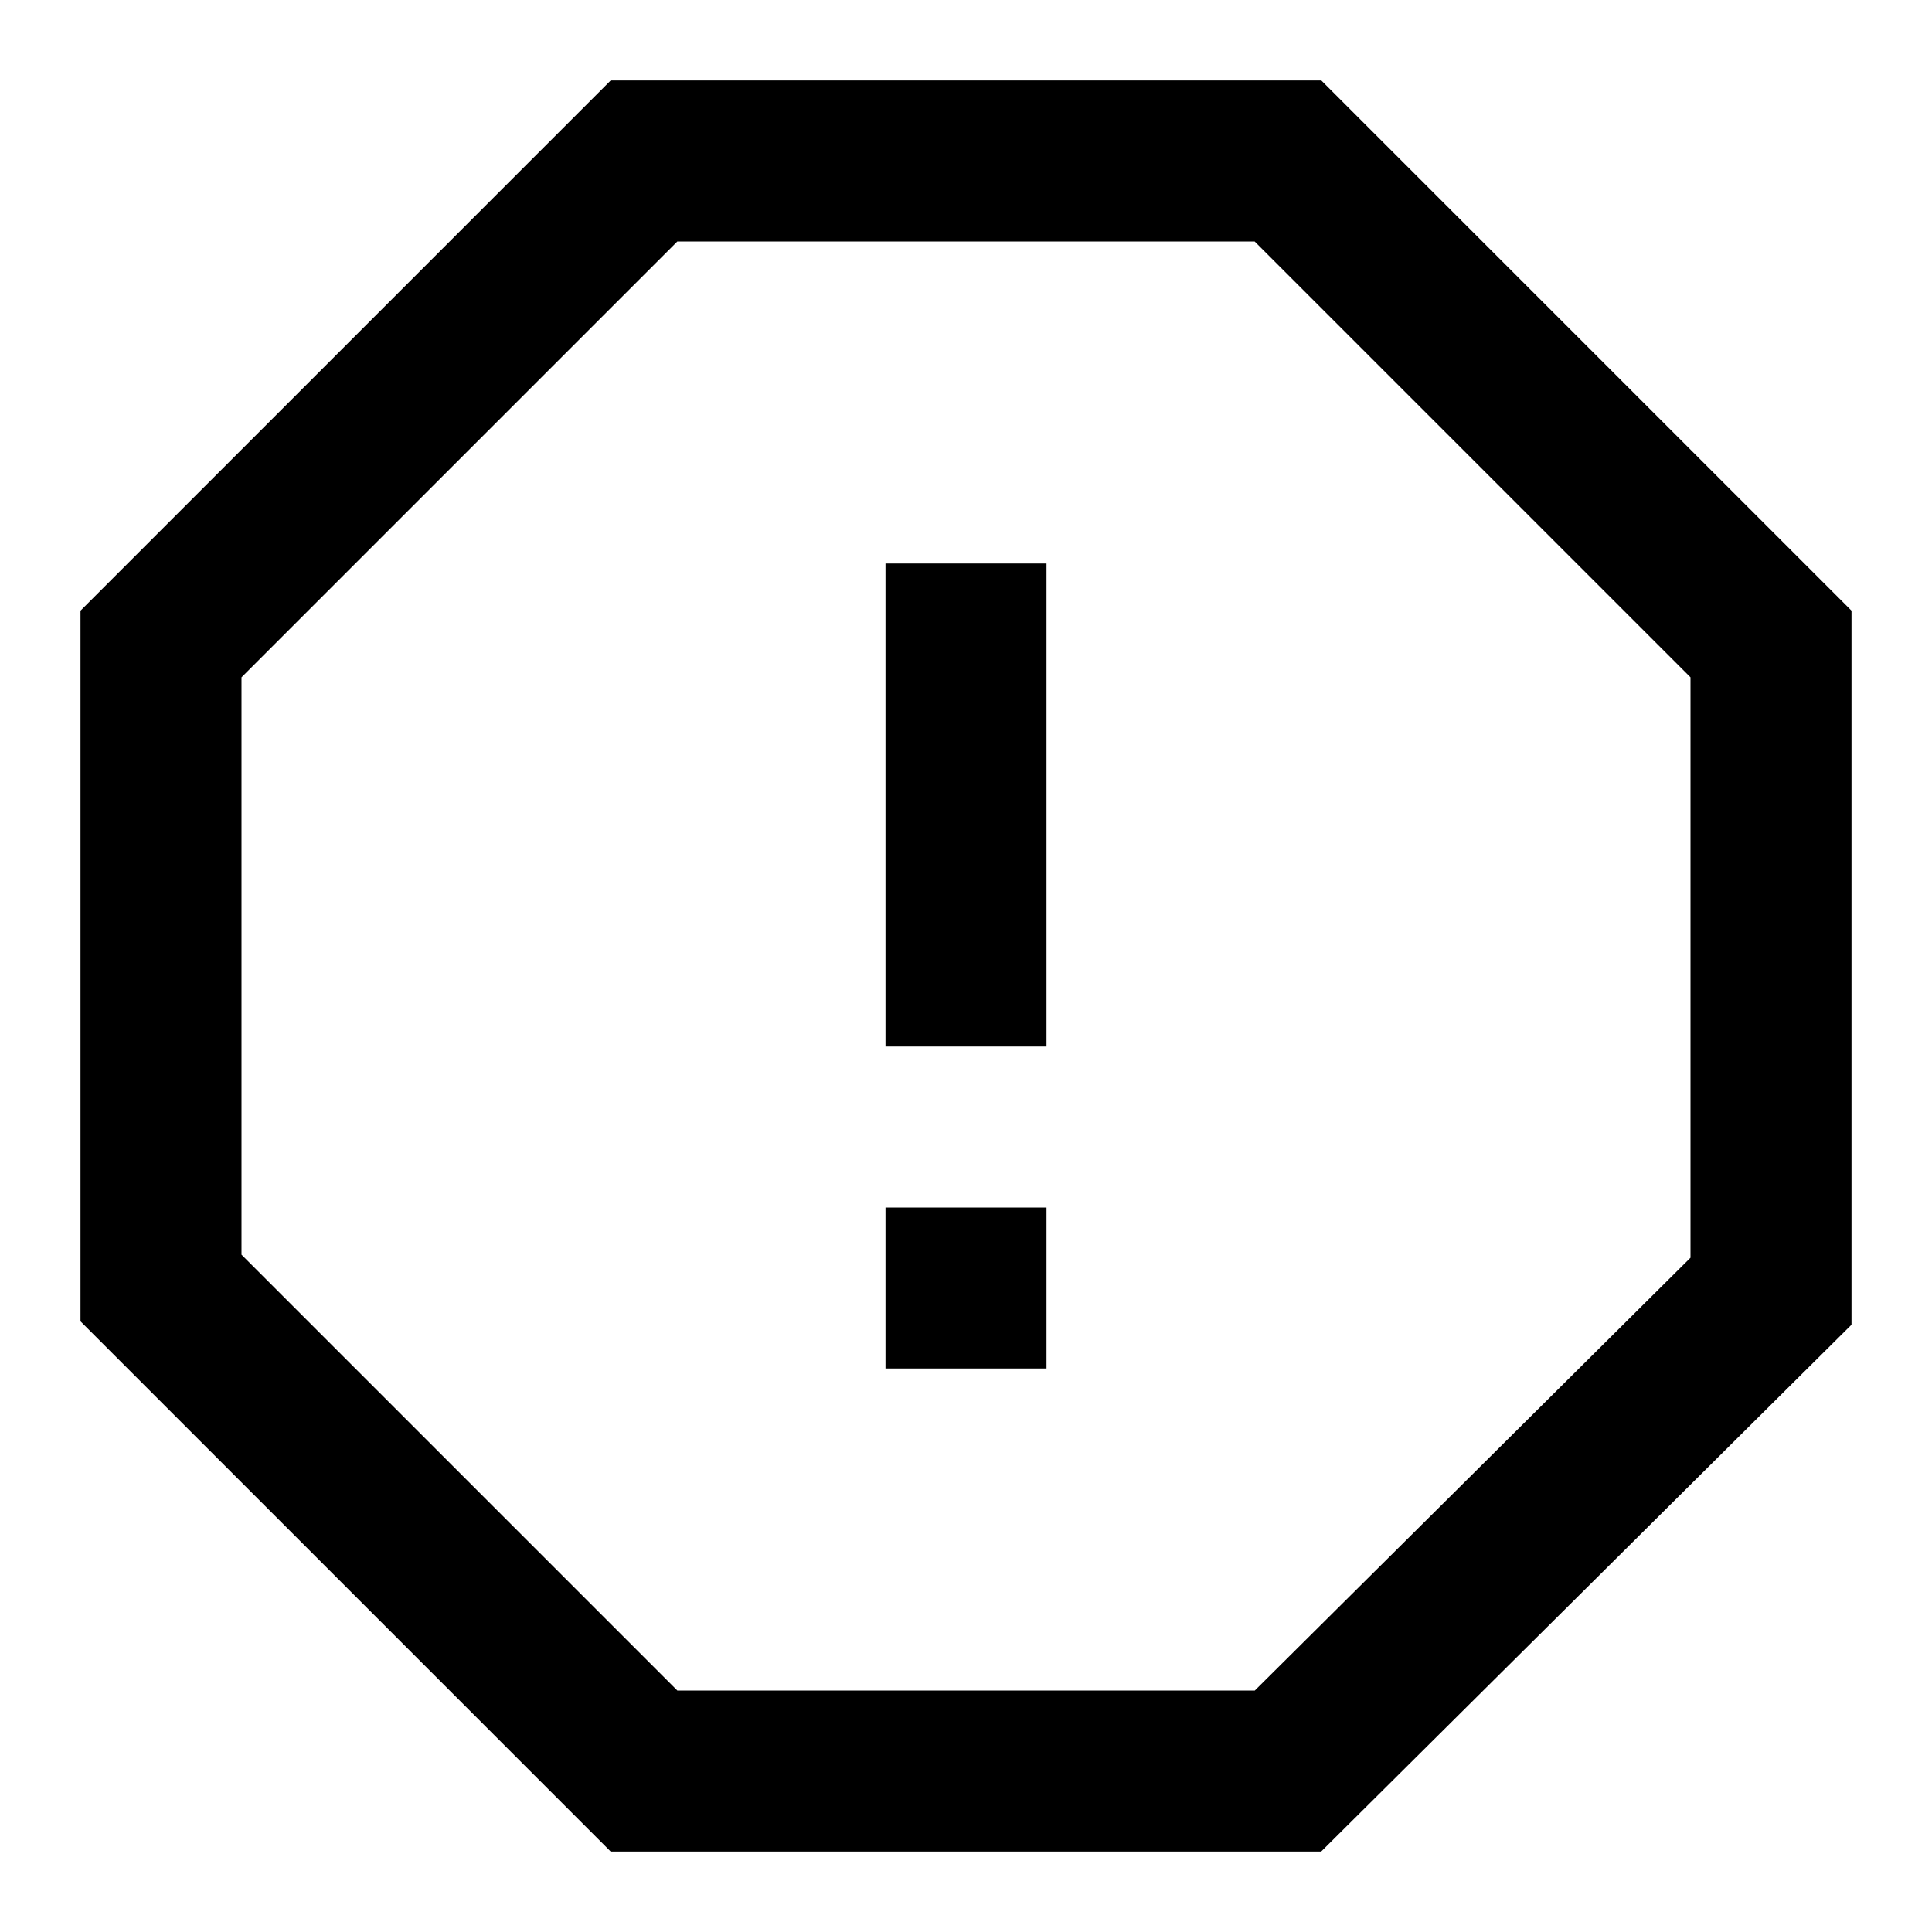
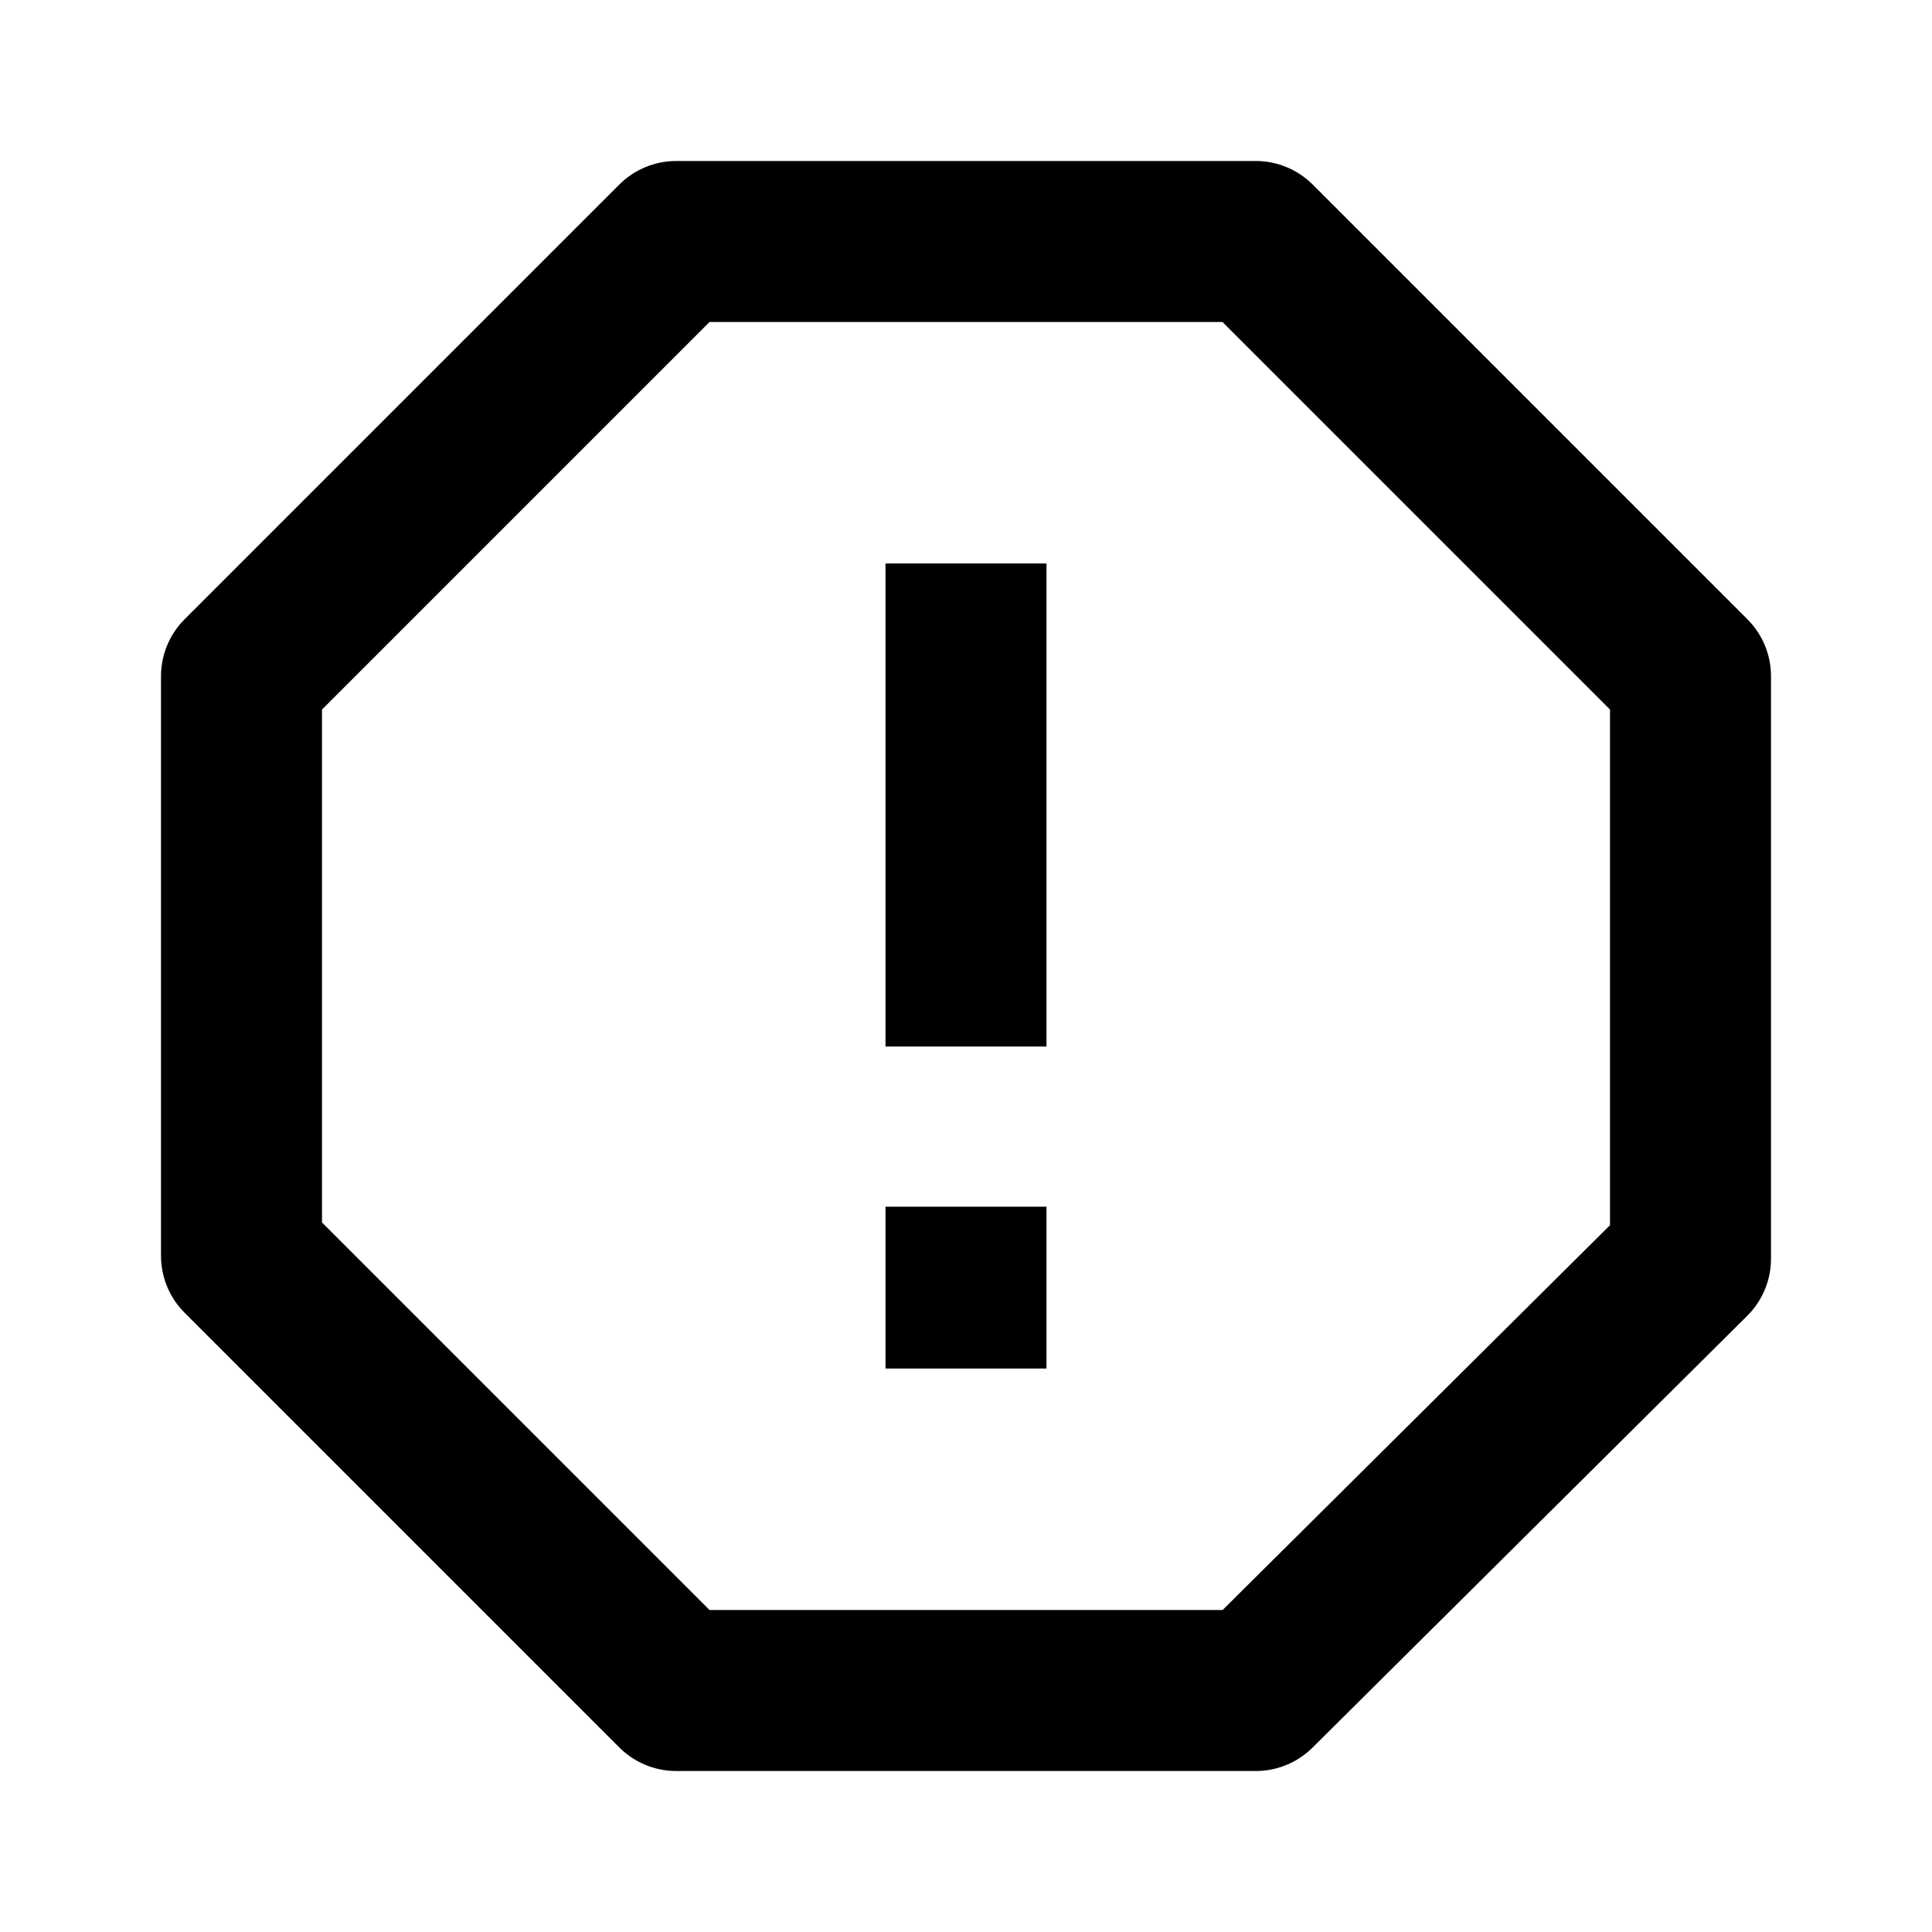
<svg xmlns="http://www.w3.org/2000/svg" width="24" height="24" viewBox="0 0 24 24" fill="none" stroke="currentColor" stroke-width="2" stroke-linecap="butt" stroke-linejoin="miter">
-   <path d="M12 7V13M12 15V17M8 2H16L22 8V16.04L16 22H8L2 16V8L8 2Z" />
+   <path d="M12 16V15.99M12 12V8M8.4 3H15.6L21 8.4V15.636L15.6 21H8.4L3 15.6V8.4L8.4 3Z" stroke-linecap="square" stroke-linejoin="round" />
</svg>
